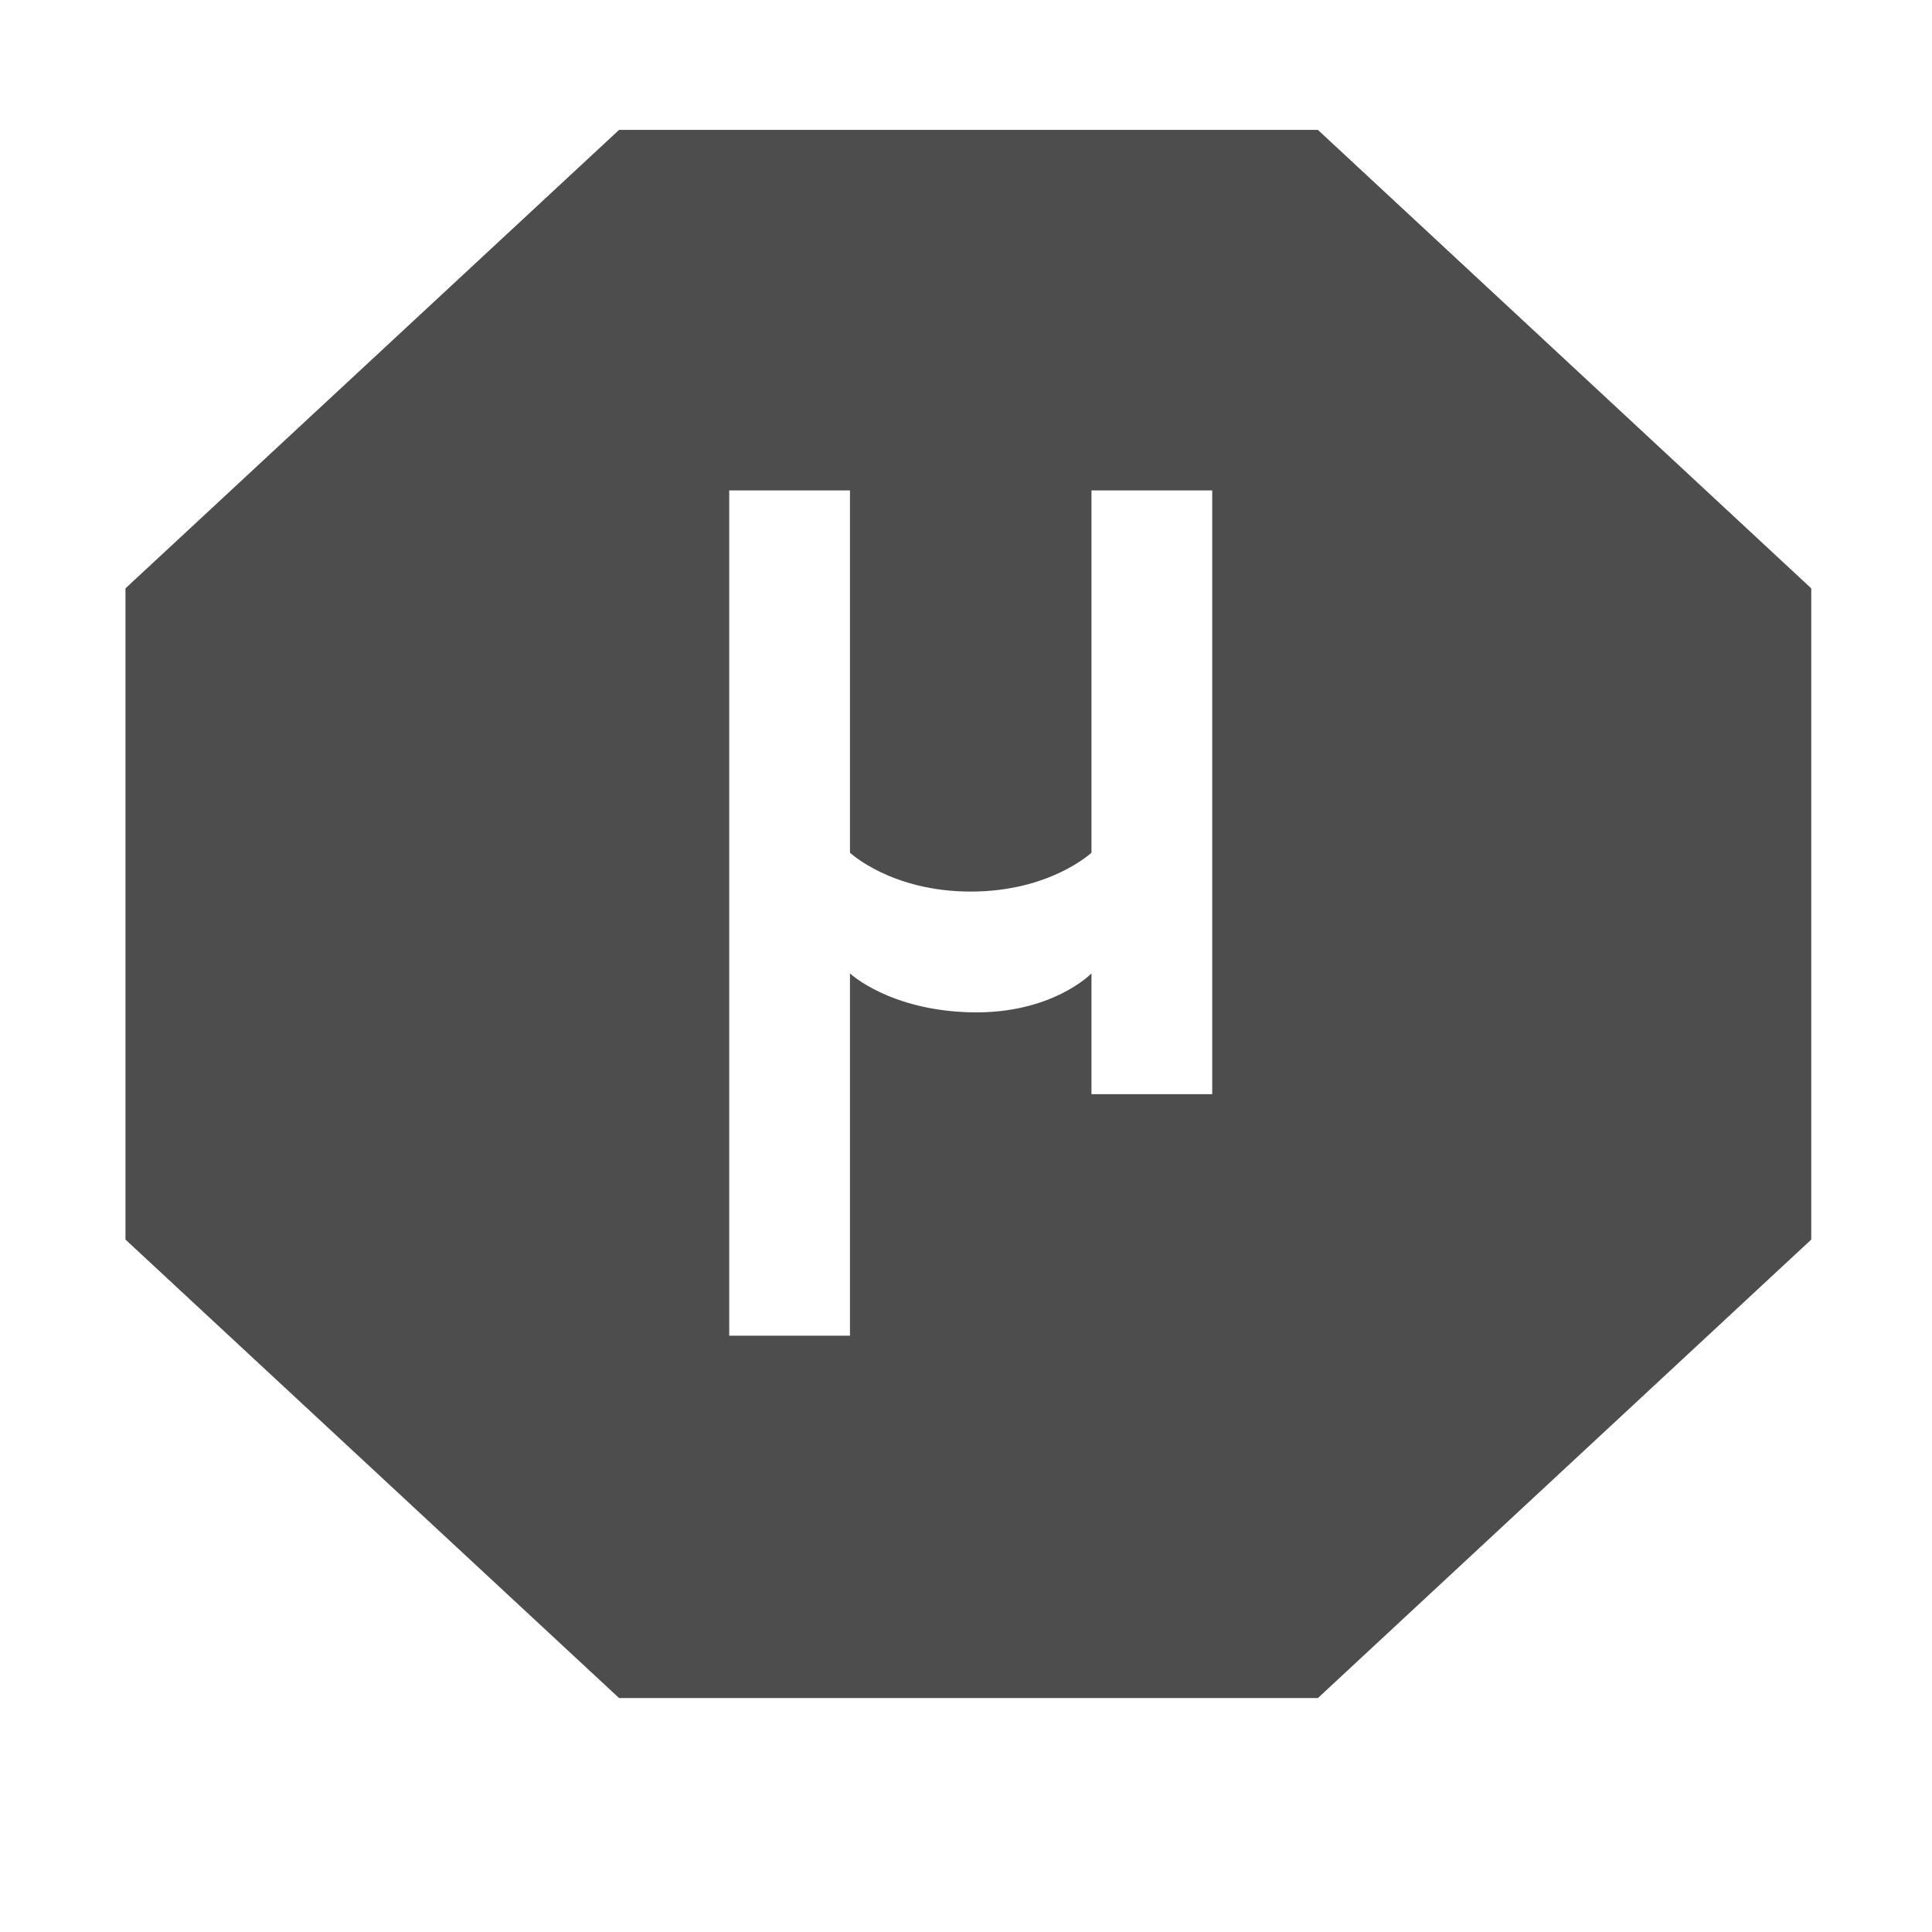
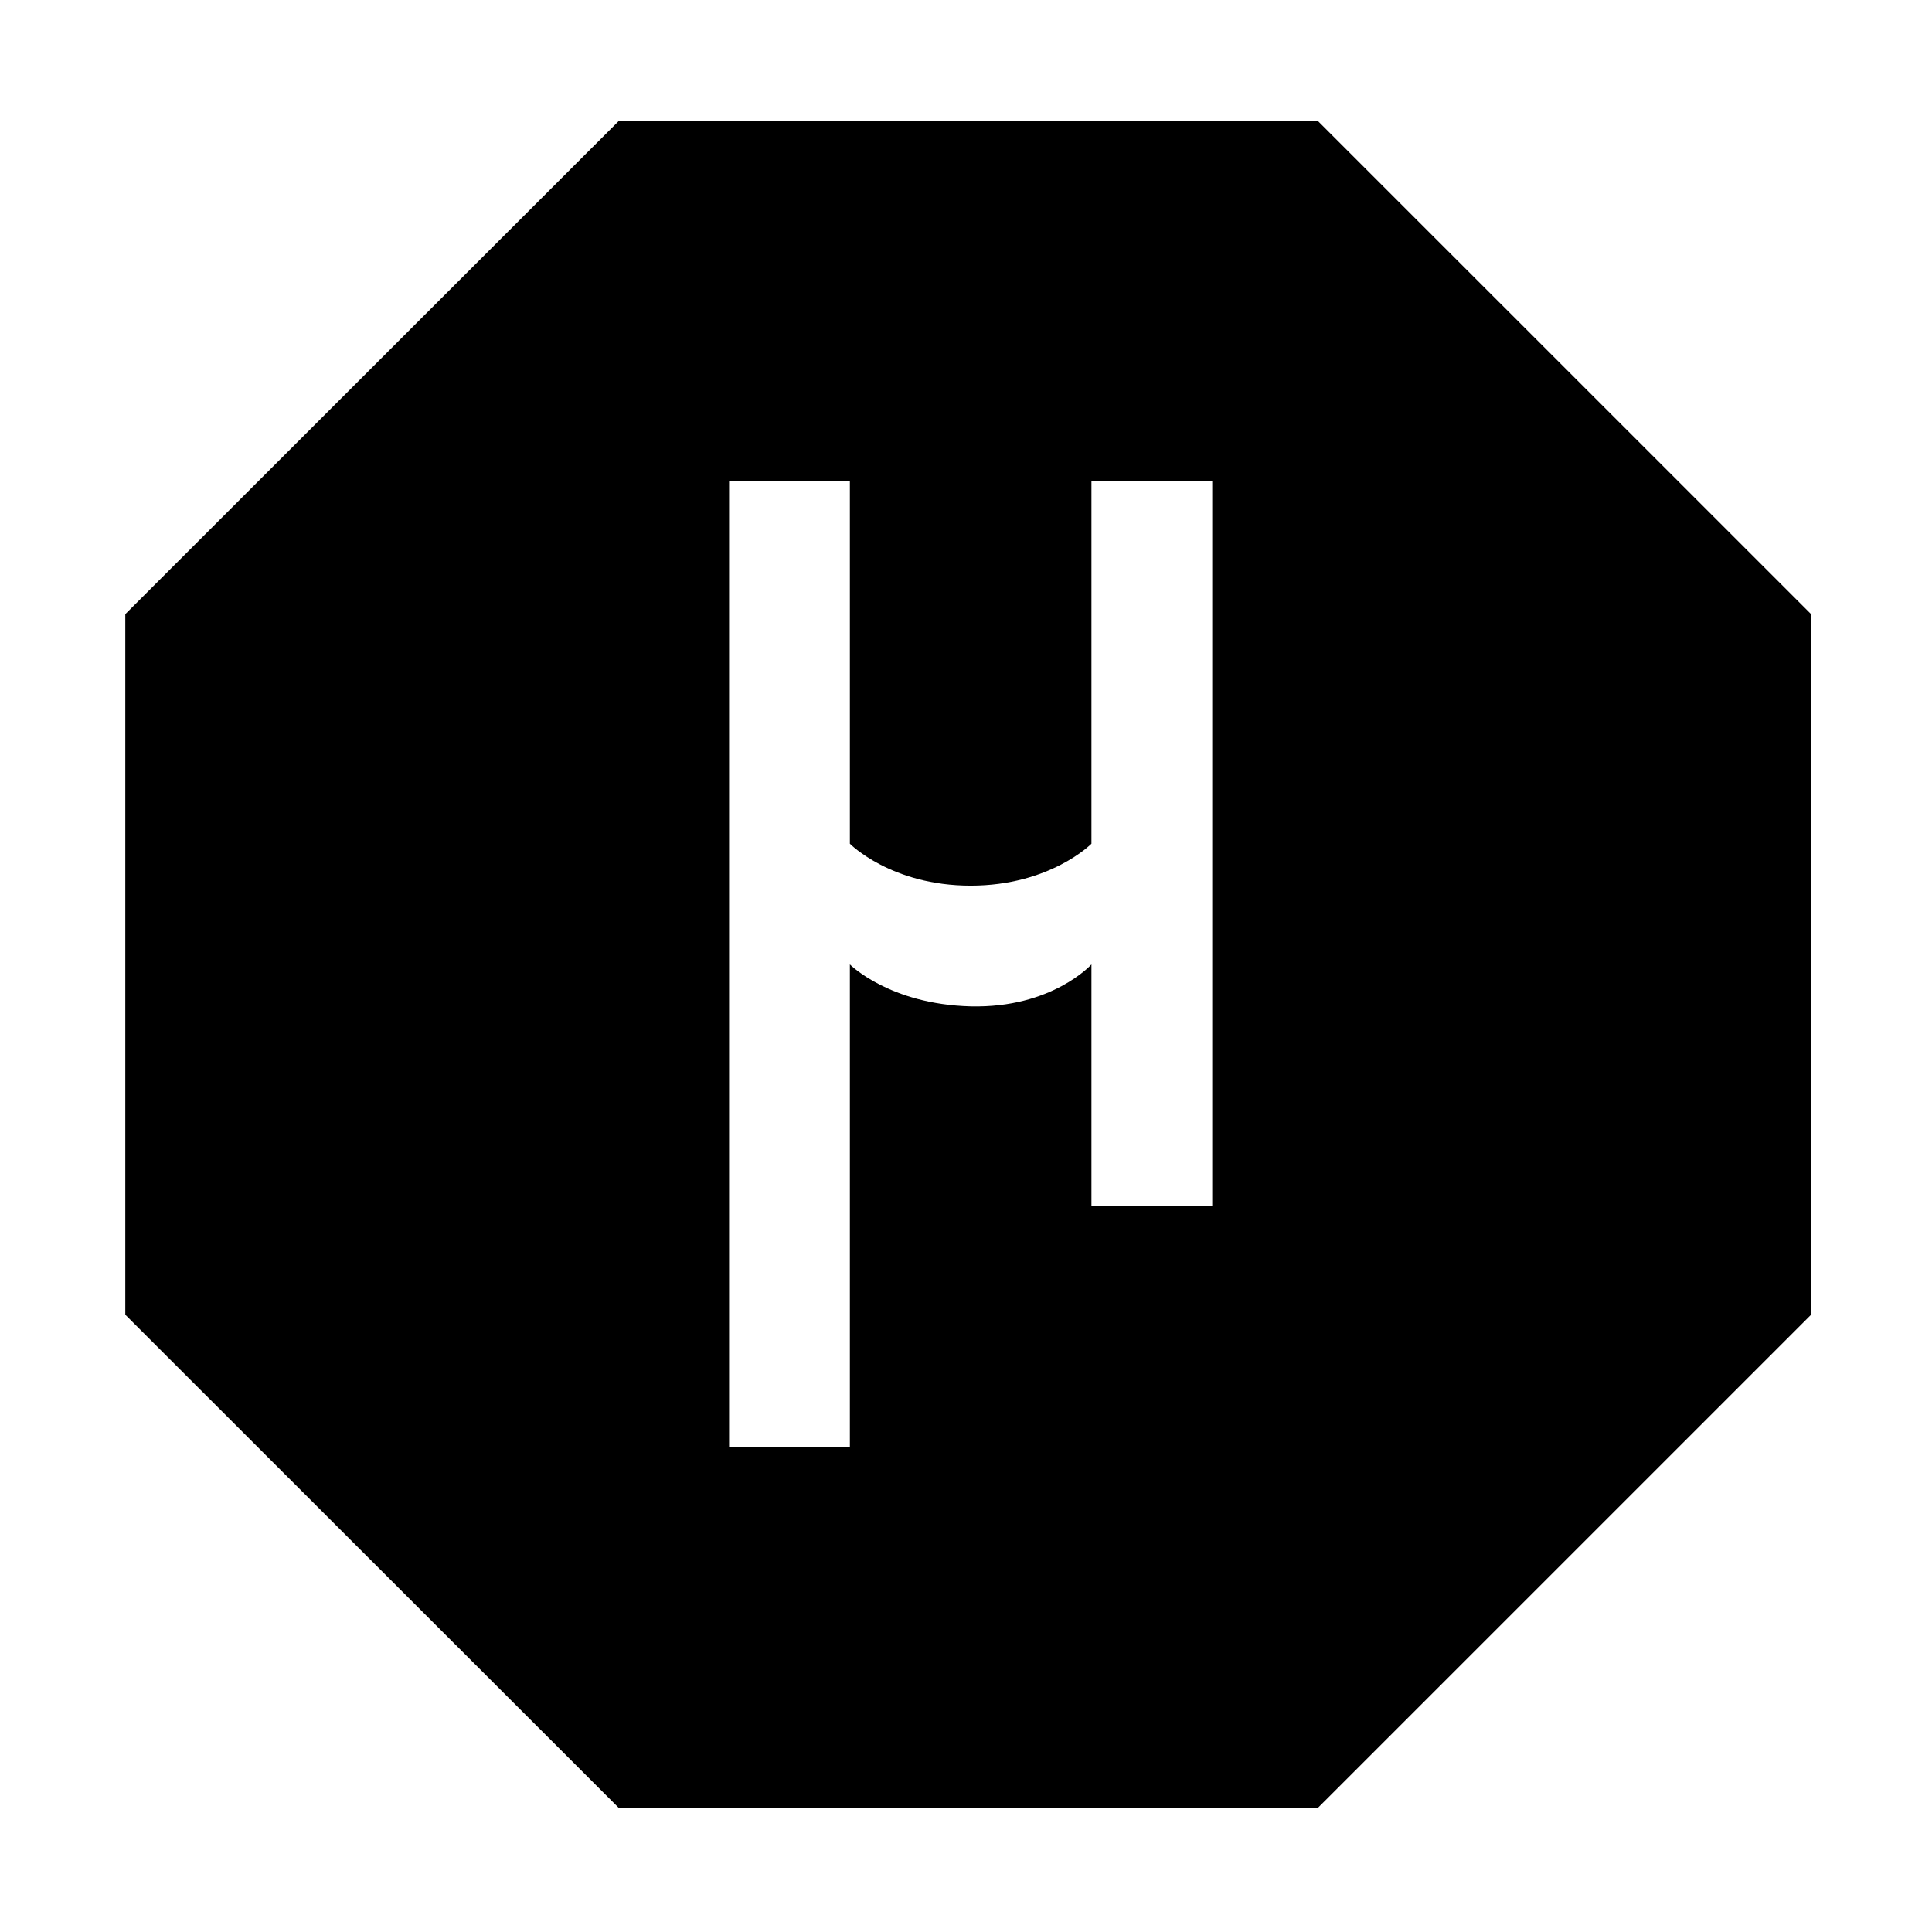
- <svg xmlns="http://www.w3.org/2000/svg" height="16px" width="16px" version="1.1" id="svg6403">
-   <defs id="defs6415" />
-   <g id="g6411">
-     <g id="g6478" transform="translate(15,-1.99913)">
-       <g transform="translate(65.00091,-922.2883)" id="g4986">
+ <svg xmlns="http://www.w3.org/2000/svg" height="16" width="16" version="1.1" id="svg8146" viewBox="0 0 16 16">
+   <defs id="defs8170" />
+   <g transform="translate(-81,-397)" fill="ButtonText" id="g8156">
+     <g id="g7293-8" transform="translate(161,-527.3622)">
+       <g id="g4986">
        <rect style="color:#000000;display:inline;overflow:visible;visibility:visible;opacity:0;fill:#fafaf7;fill-opacity:1;fill-rule:nonzero;stroke:none;stroke-width:6;marker:none;enable-background:accumulate" id="rect7291-2" width="16" height="16" x="176" y="272" transform="translate(-256,652.3622)" />
        <g id="g5898-0" transform="matrix(1.046322,0,0,1.02111,-23.31062,-149.2289)">
-           <path id="path5906-9" transform="matrix(0.9557291,0,0,0.979326,-772.8515,769.3373)" d="M 757.088,289.014 753,292.811 l 0,5.393 4.088,3.797 5.787,0 4.086,-3.797 0,-5.393 -4.086,-3.797 z M 758,292 l 1,0 0,3 c 0,0 0.342,0.322 1,0.322 0.658,0 1,-0.322 1,-0.322 l 0,-3 1,0 0,5 -1,0 0,-1 c 0,0 -0.326,0.338 -1,0.322 C 759.326,296.306 759,296 759,296 l 0,3 -1,0 z" style="opacity:1;fill:#4d4d4d;fill-opacity:1;stroke:none;stroke-width:1.034" />
+           <path id="path5906-9" d="m -49.281,1052.376 -3.907,4.001 0,5.682 3.907,4.001 5.531,0 3.905,-4.001 0,-5.682 -3.905,-4.001 z m 0.872,2.925 0.956,0 0,2.938 c 0,0 0.327,0.34 0.956,0.34 0.629,0 0.956,-0.34 0.956,-0.34 l 0,-2.938 0.956,0 0,5.876 -0.956,0 0,-1.959 c 0,0 -0.312,0.356 -0.956,0.34 -0.644,-0.017 -0.956,-0.34 -0.956,-0.34 l 0,3.917 -0.956,0 z" style="opacity:1;fill:#000000;fill-opacity:1;stroke:none;stroke-width:1.037" />
        </g>
      </g>
    </g>
  </g>
</svg>
